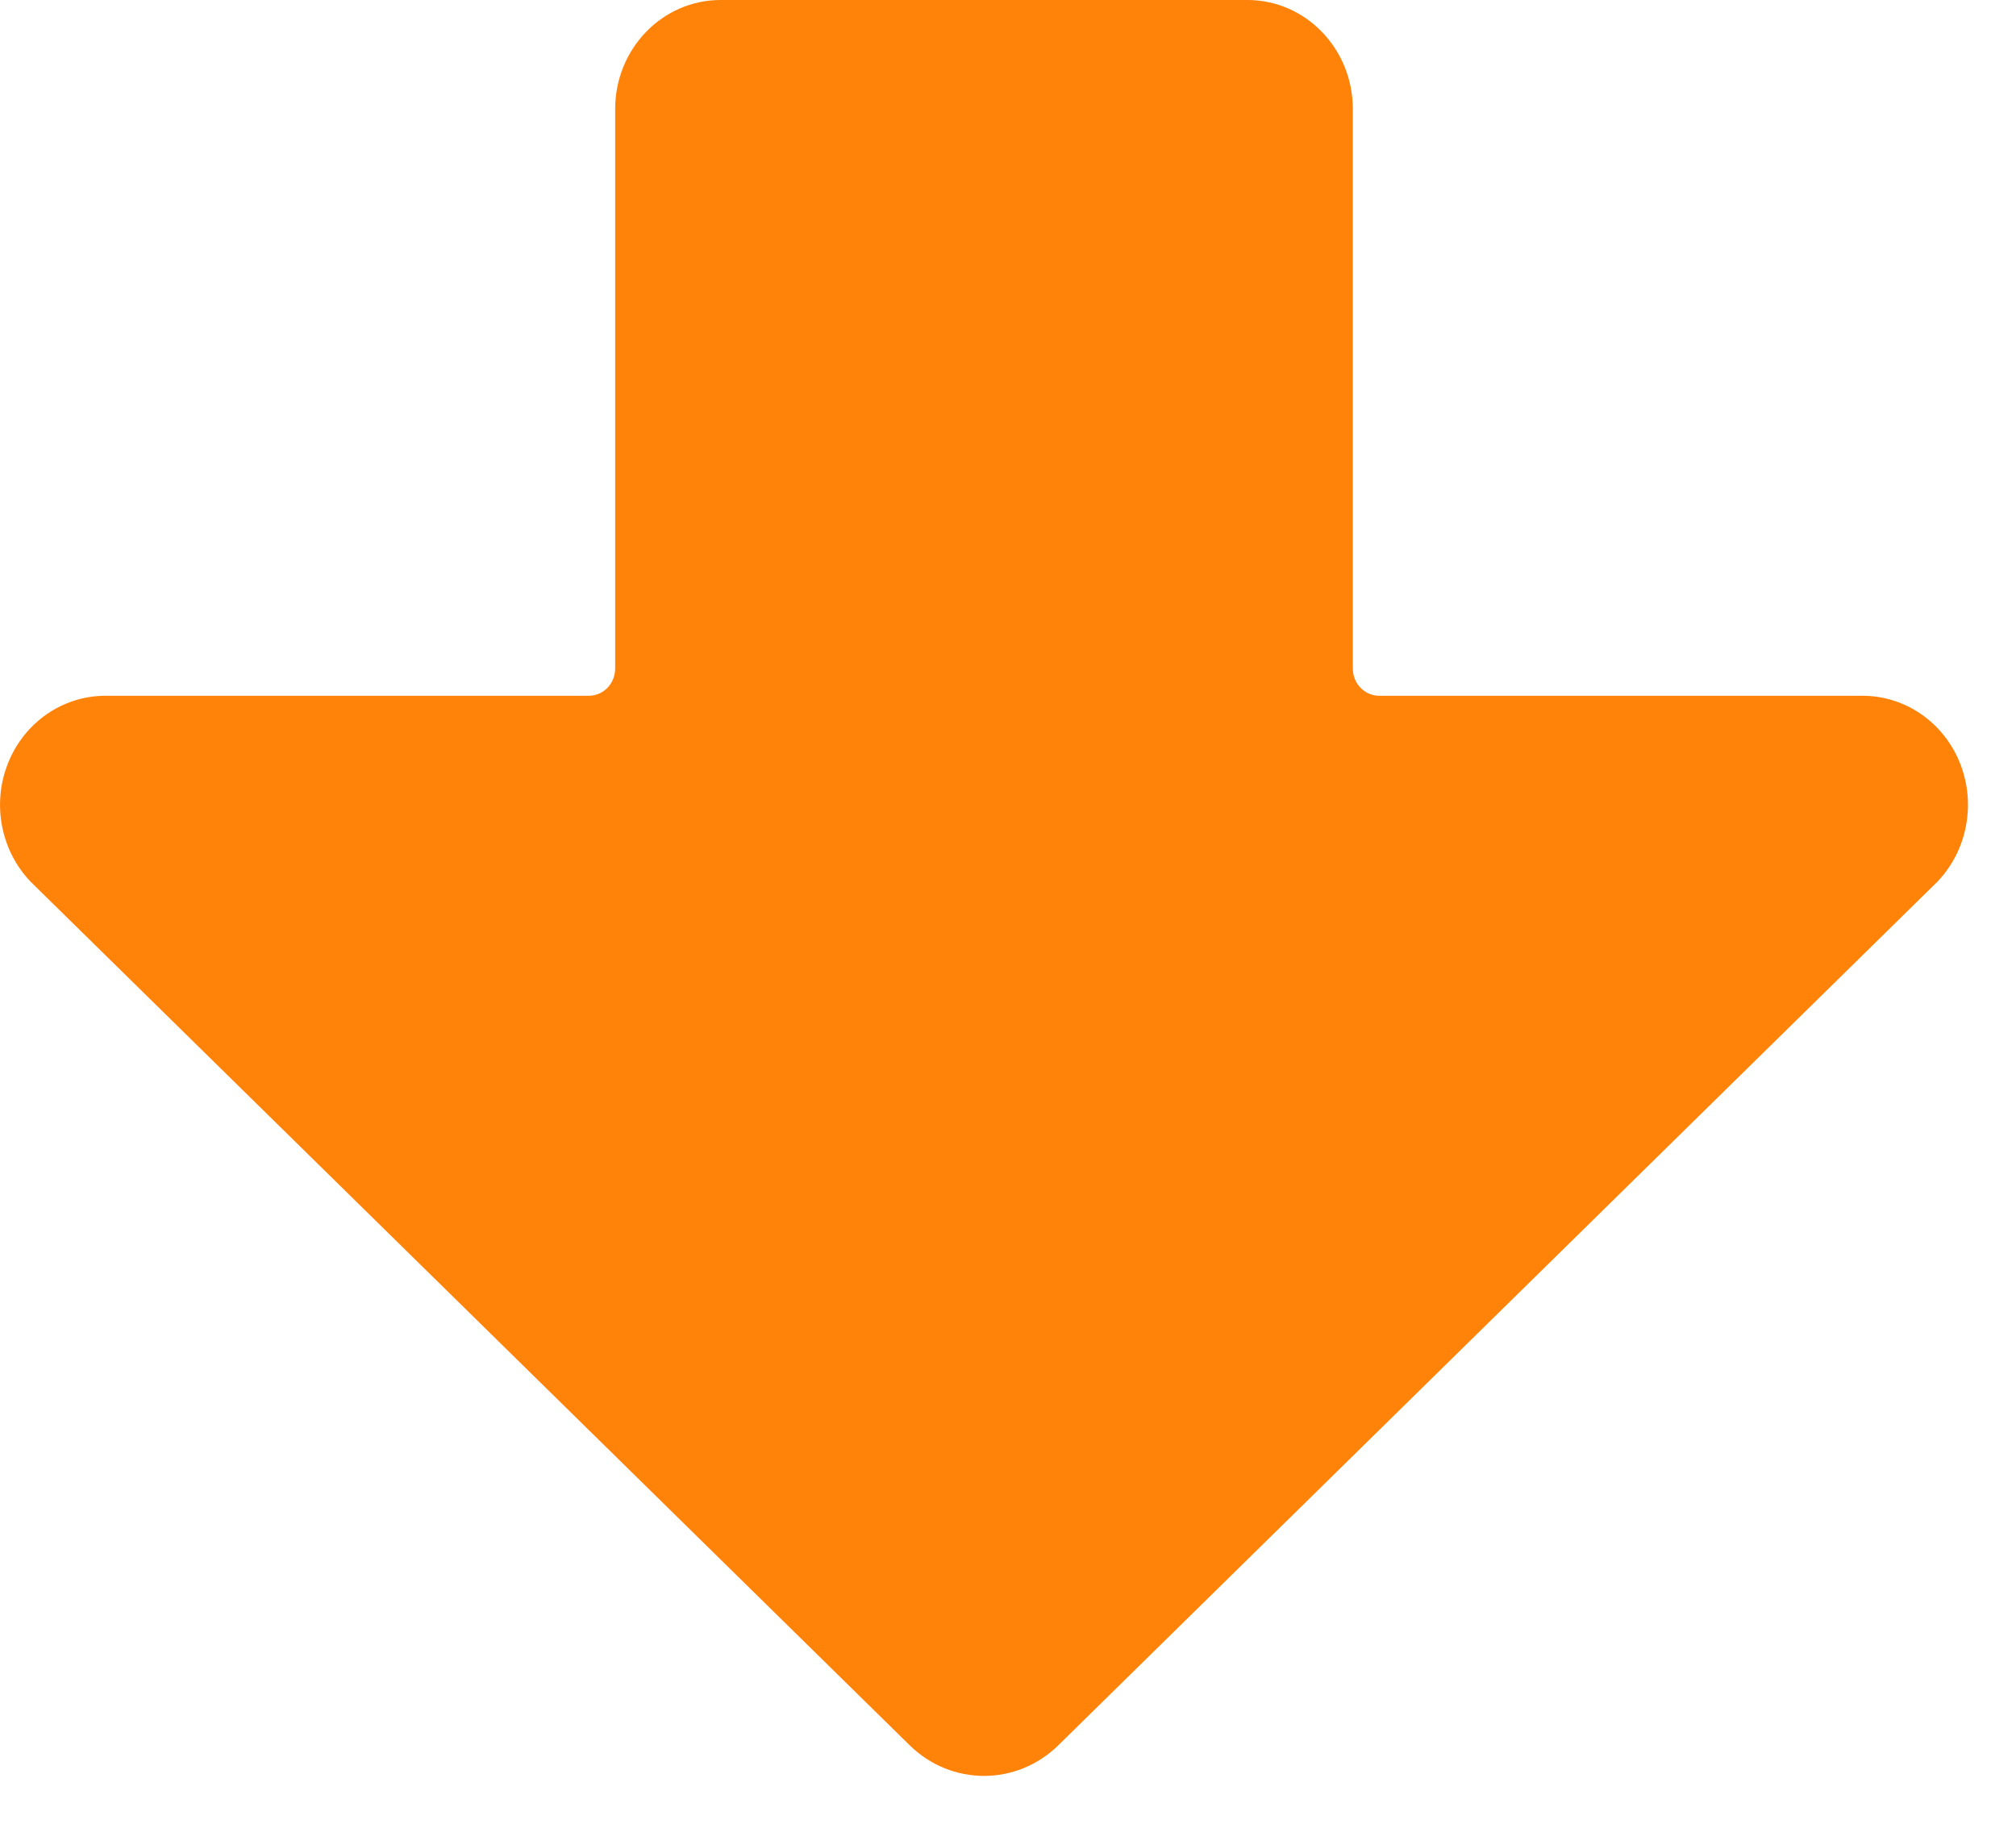
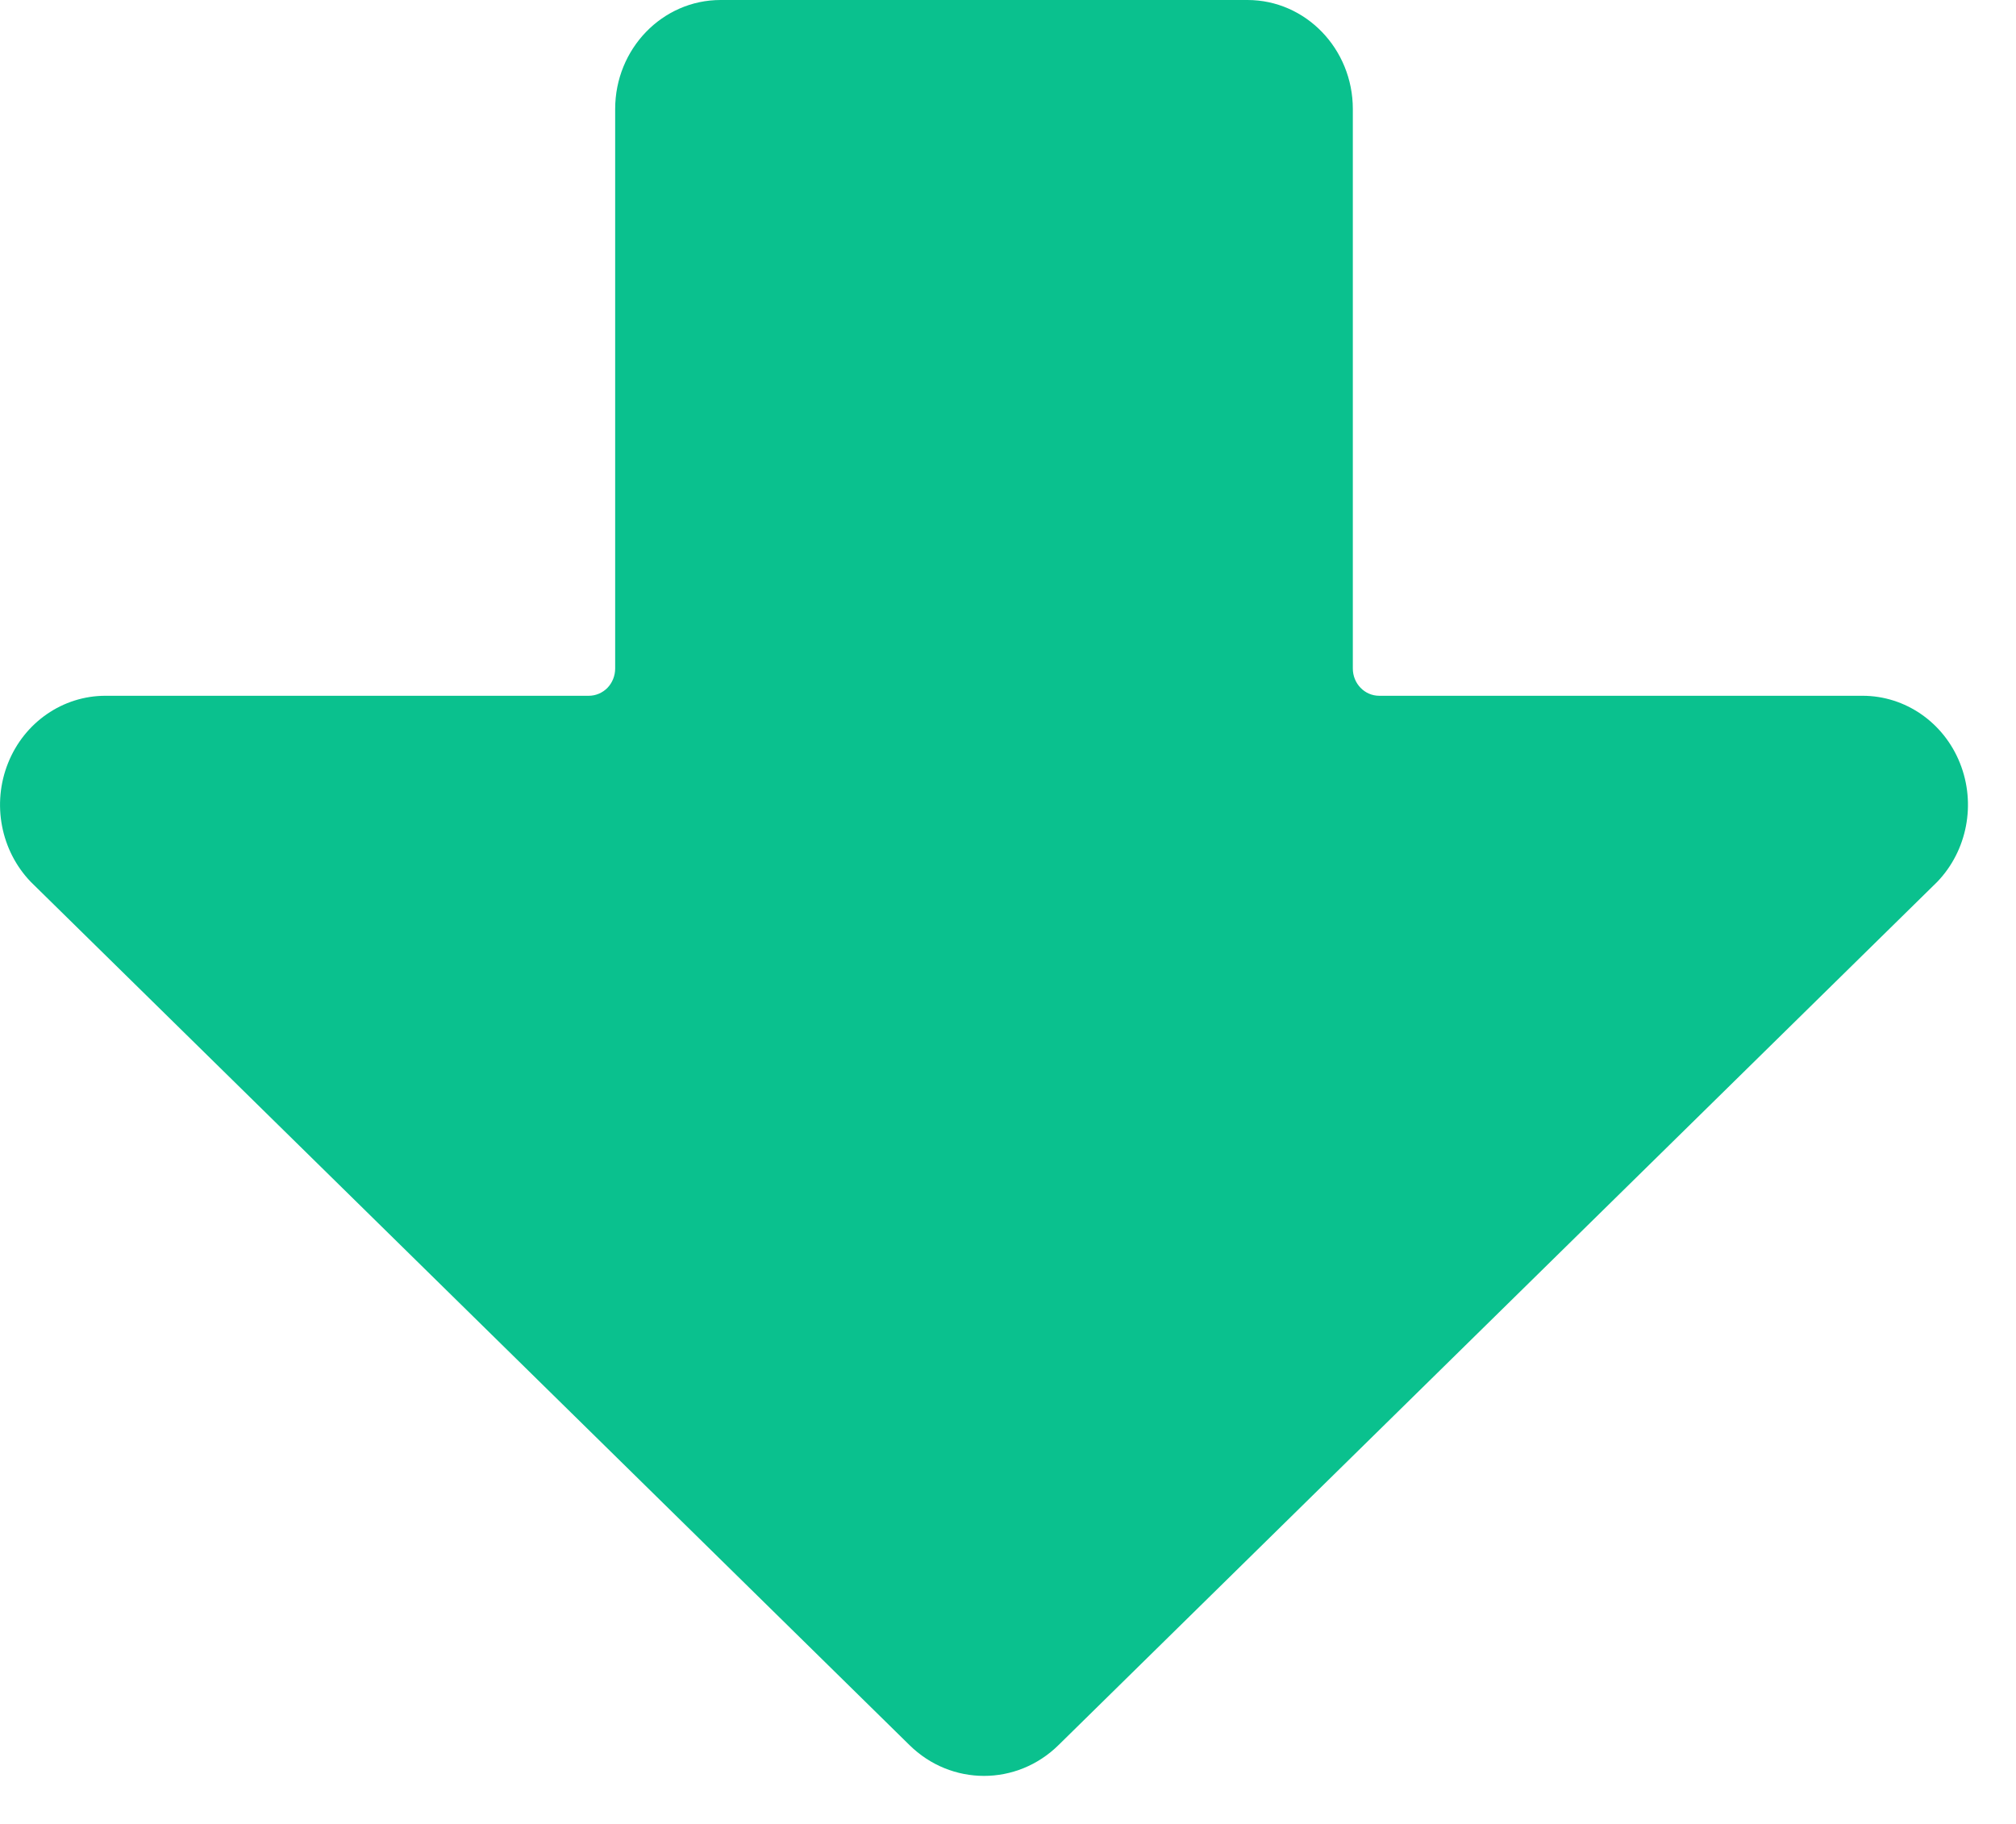
<svg xmlns="http://www.w3.org/2000/svg" width="21px" height="19px" viewBox="0 0 21 19" version="1.1">
  <g id="Page-1" stroke="none" stroke-width="1" fill="none" fill-rule="evenodd">
-     <g id="receive-" transform="translate(10.5, 9) scale(1, -1) translate(-10.5, -9) translate(0, -0.5)" fill="#FF8209">
+     <g id="receive-" transform="translate(10.5, 9) scale(1, -1) translate(-10.5, -9) translate(0, -0.5)" fill="#0AC18E">
      <path d="M20.179,9.313 L11.027,0.322 C10.592,-0.107 9.908,-0.107 9.473,0.322 L0.321,9.313 C0.008,9.638 -0.086,10.127 0.084,10.551 C0.253,10.975 0.654,11.252 1.098,11.252 L6.133,11.252 C6.206,11.252 6.276,11.282 6.328,11.335 C6.379,11.388 6.408,11.461 6.408,11.536 L6.408,17.364 C6.408,17.991 6.899,18.5 7.506,18.5 L12.994,18.5 C13.601,18.5 14.092,17.991 14.092,17.364 L14.092,11.536 C14.092,11.379 14.215,11.252 14.367,11.252 L19.402,11.252 C19.846,11.252 20.247,10.975 20.416,10.551 C20.586,10.127 20.492,9.638 20.179,9.313 Z" id="Path" />
    </g>
  </g>
</svg>
